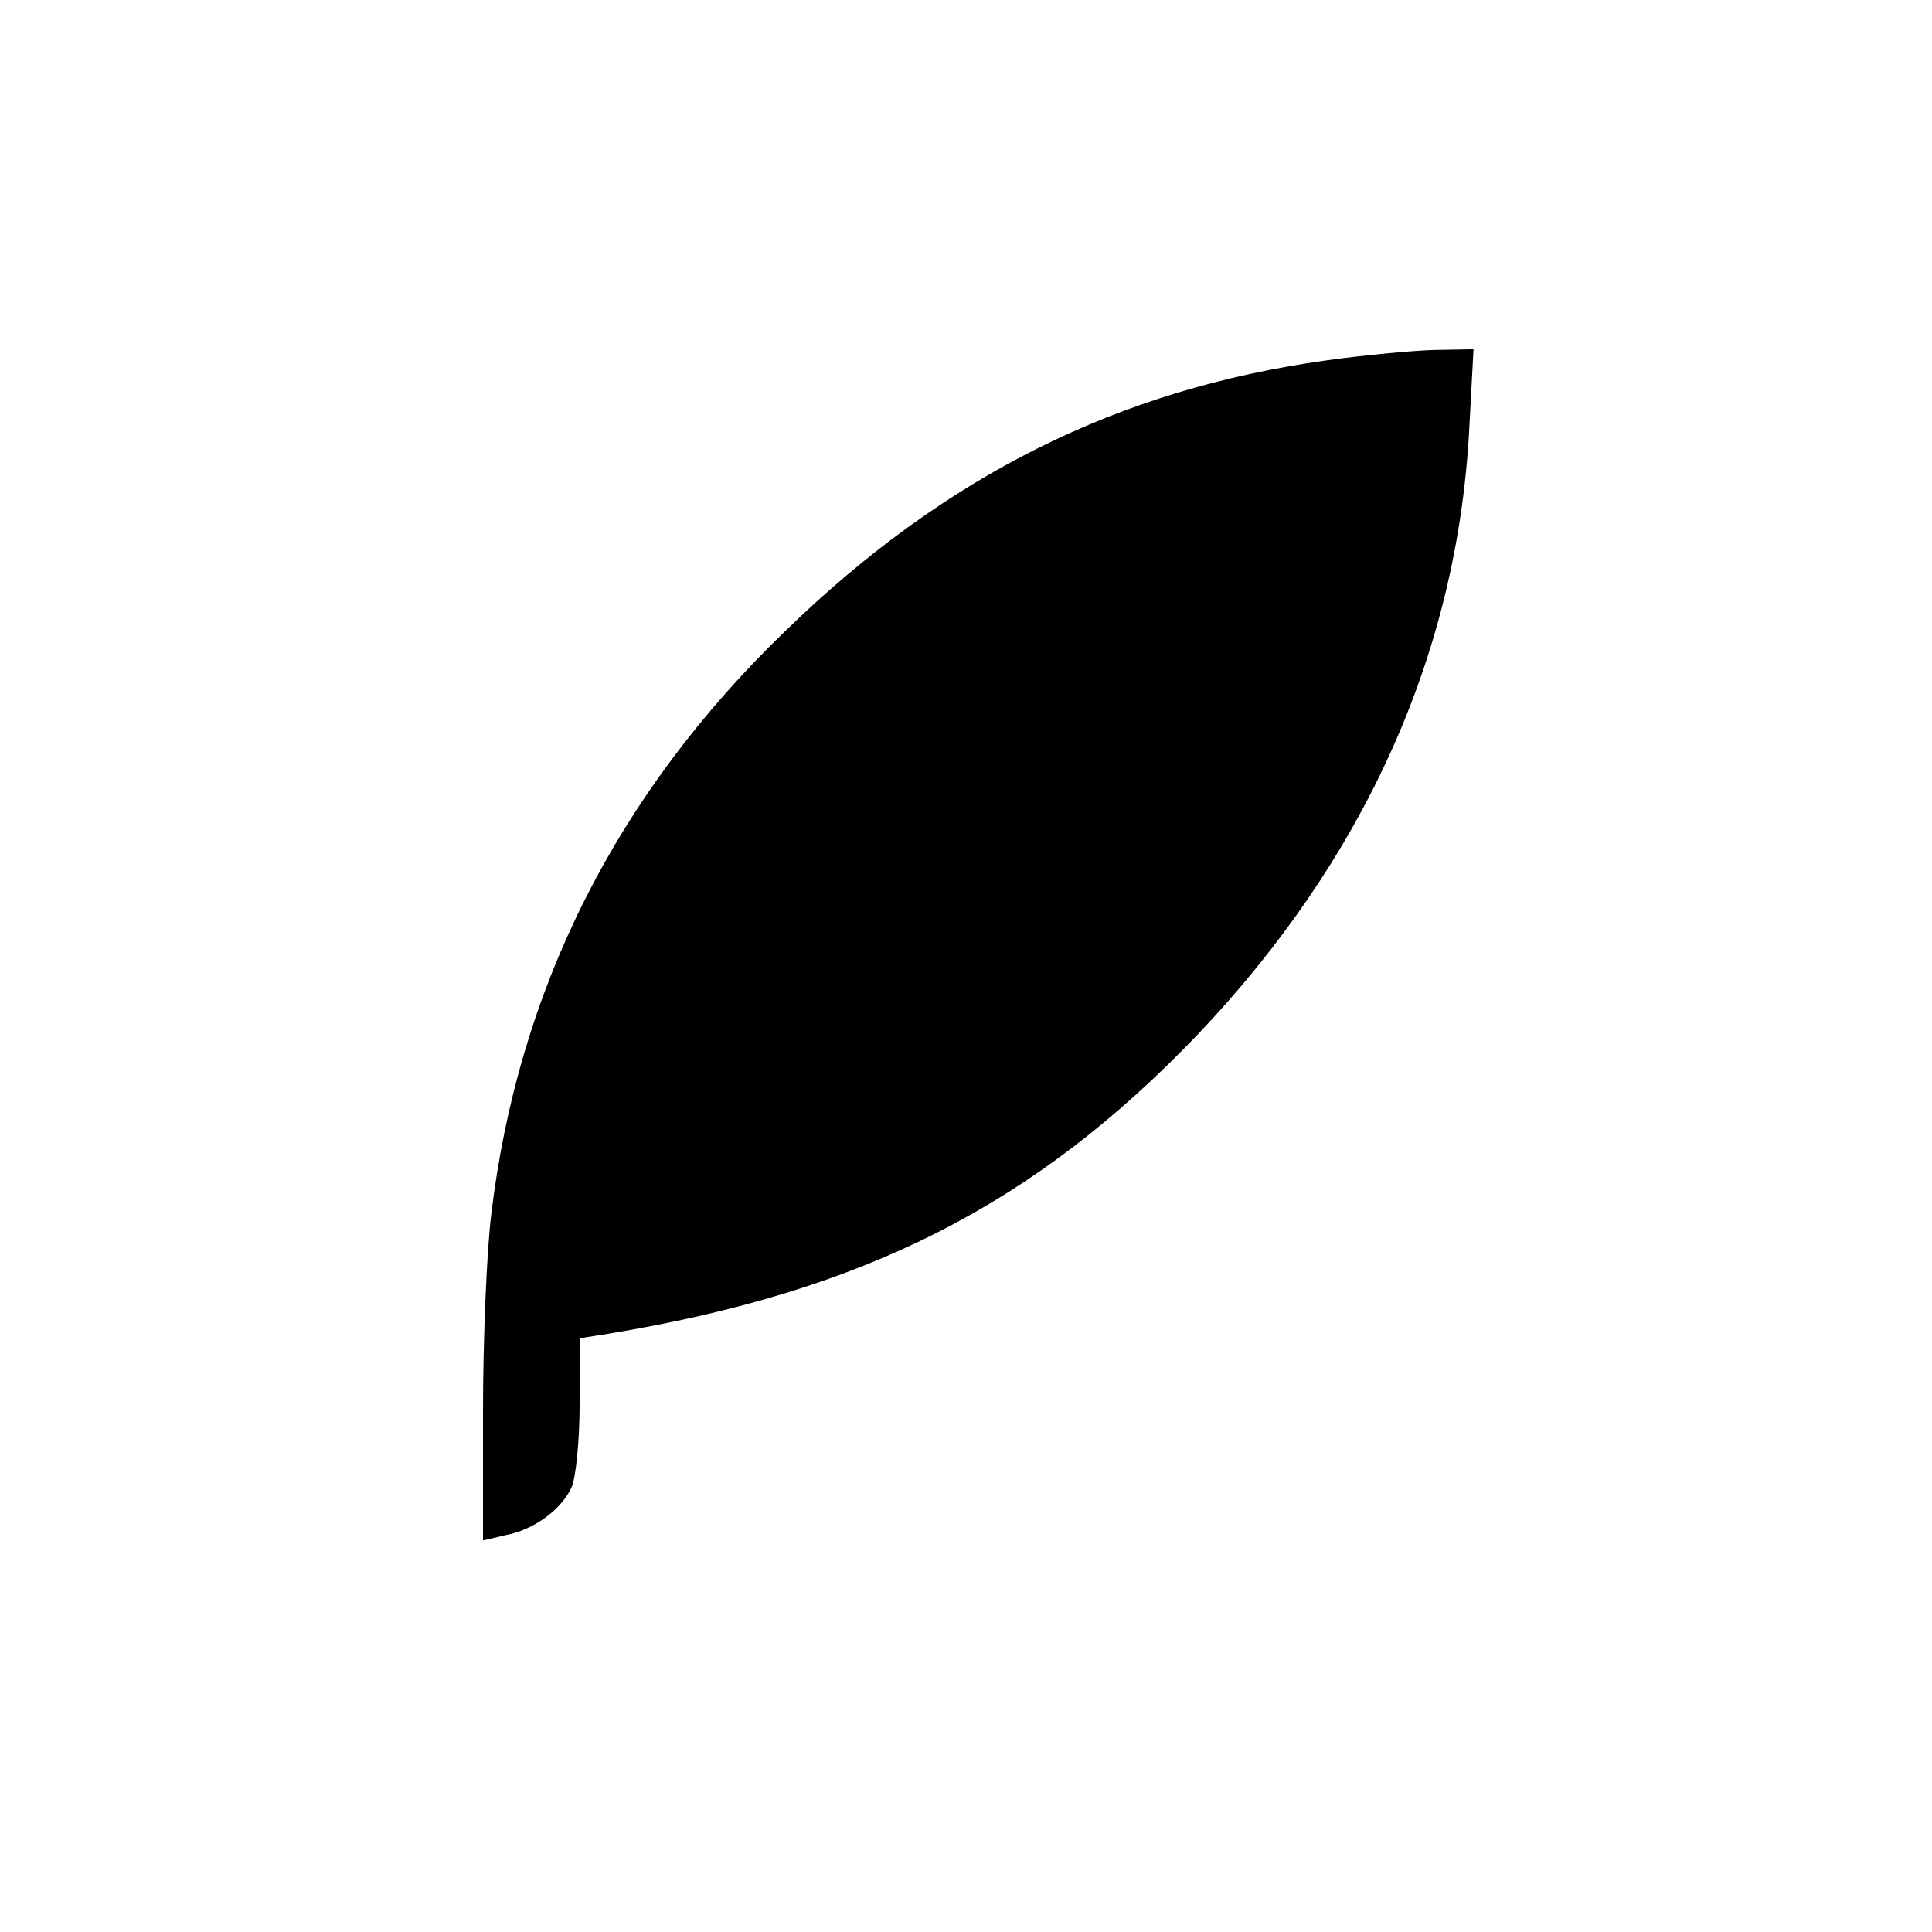
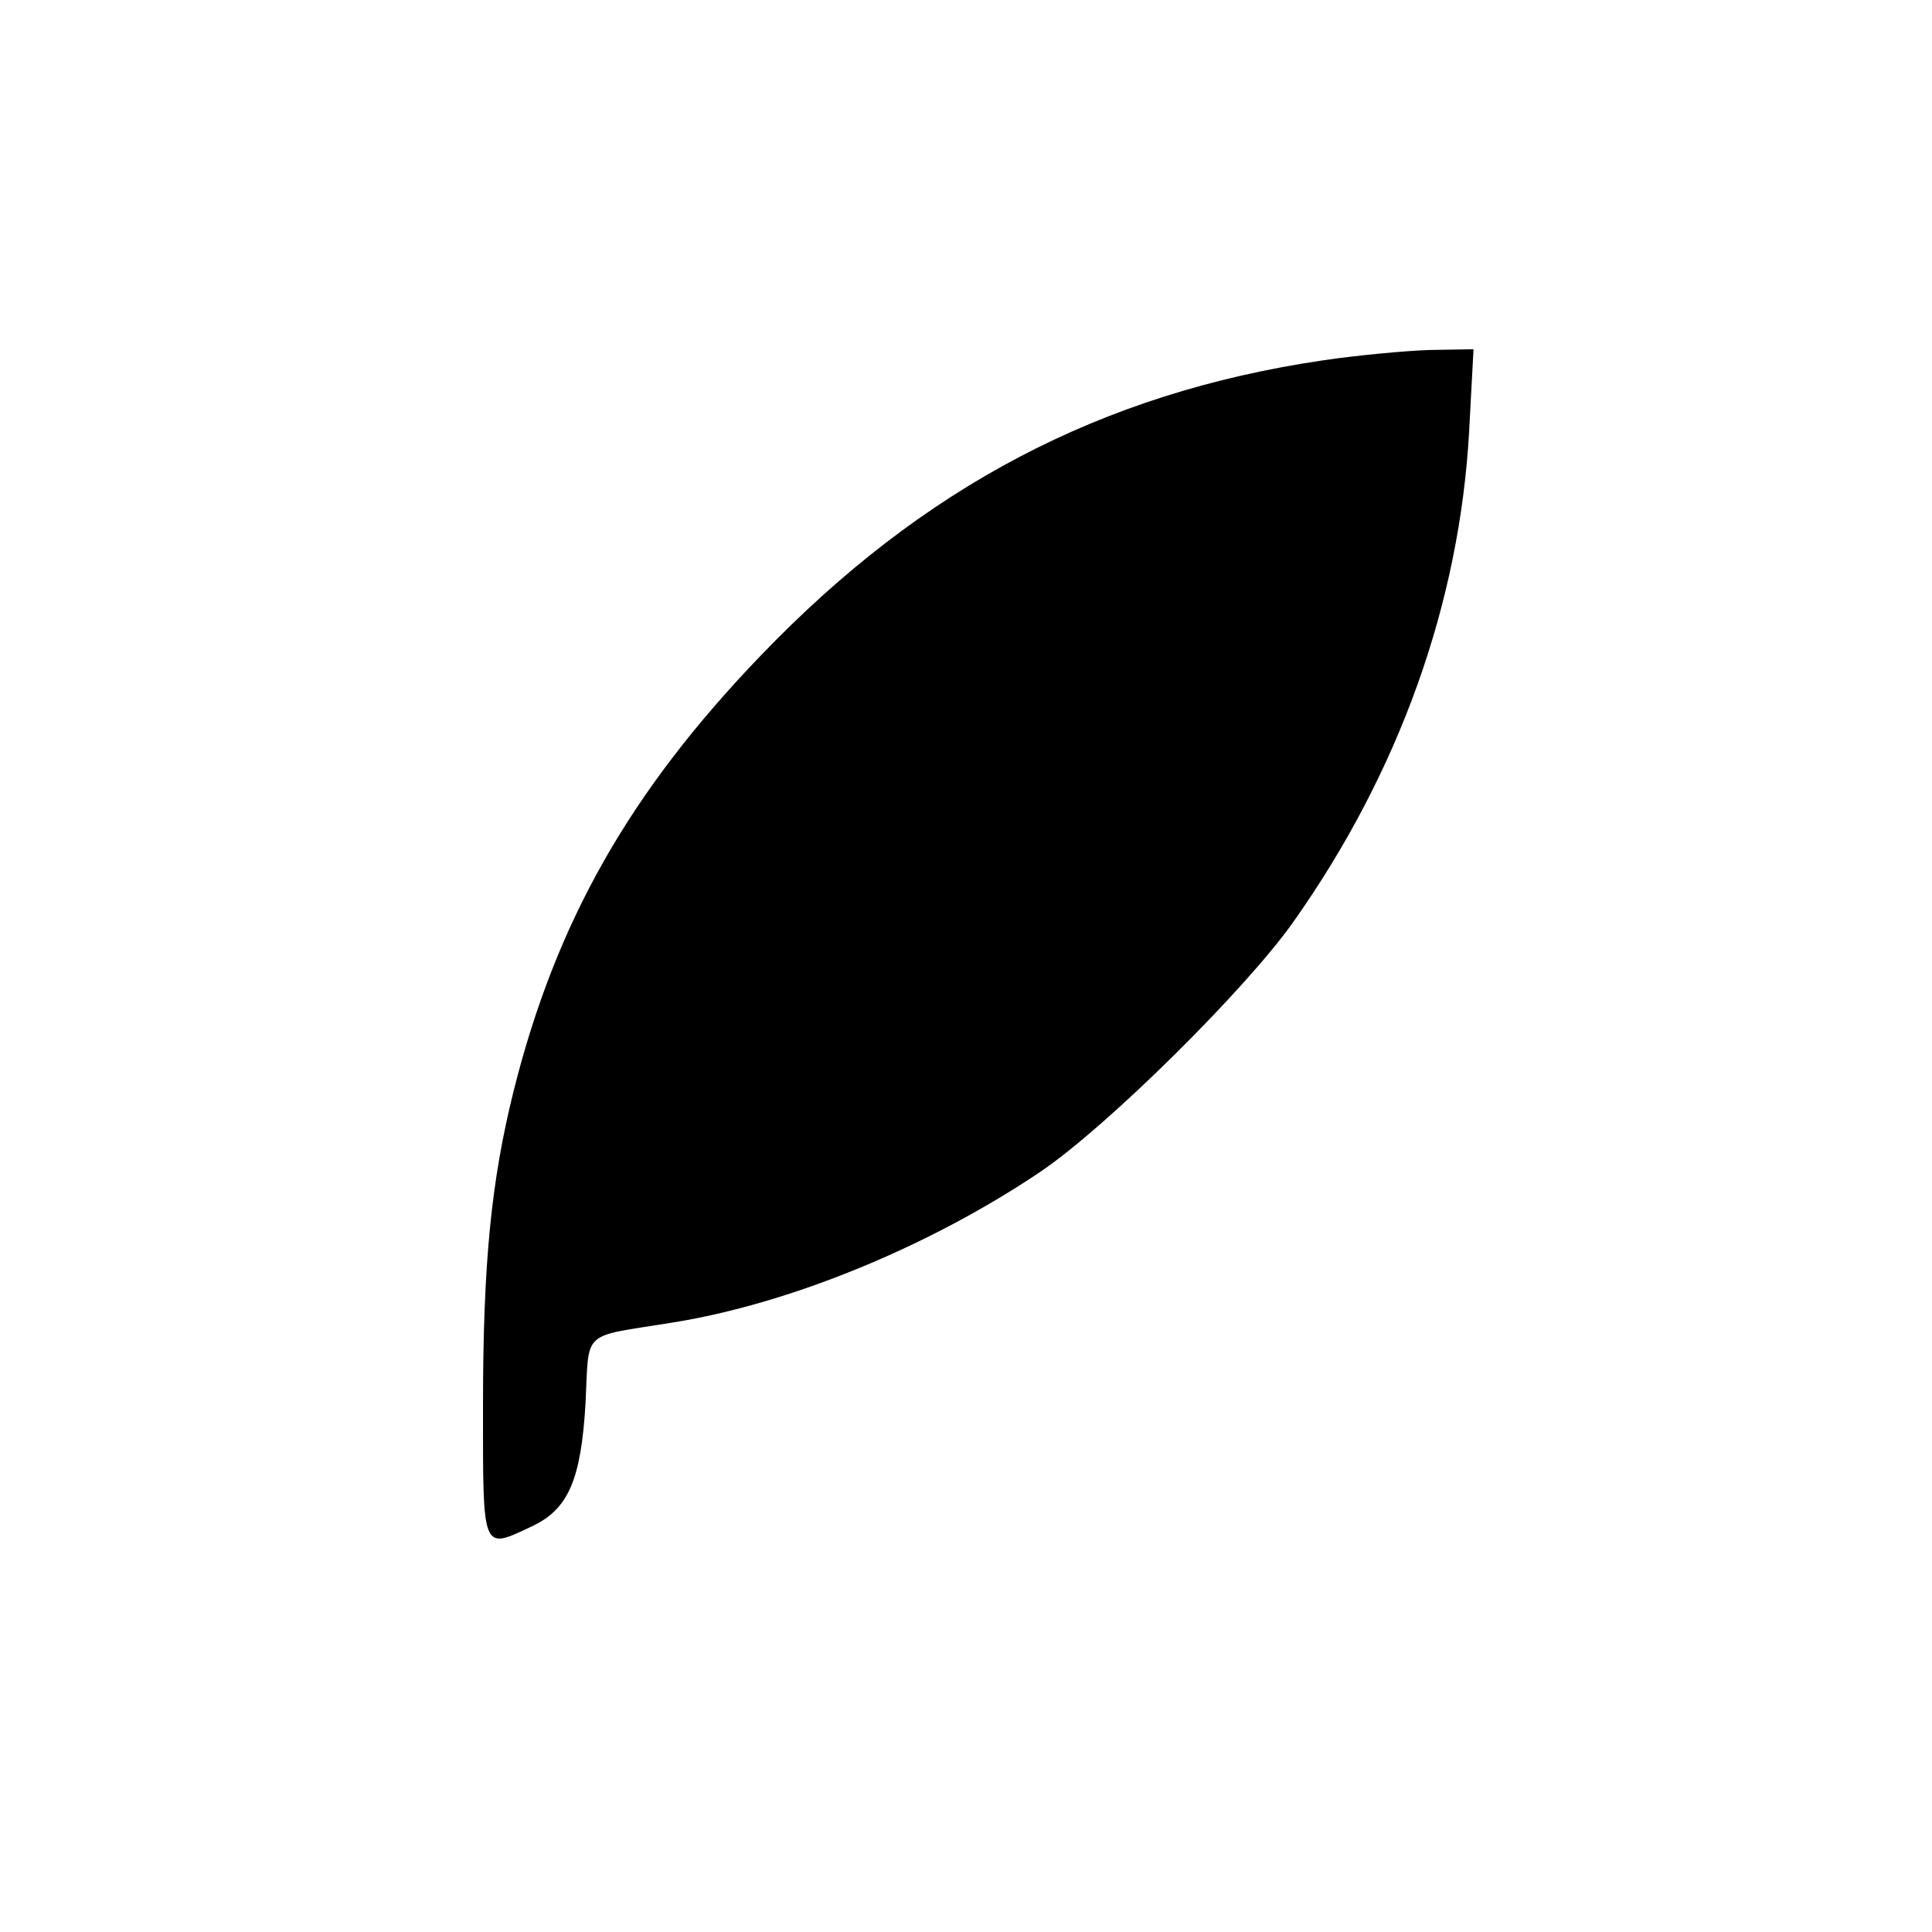
<svg xmlns="http://www.w3.org/2000/svg" version="1.0" width="260pt" height="260pt" viewBox="0 0 260 260" preserveAspectRatio="xMidYMid meet">
  <g transform="translate(0,260) scale(0.1,-0.1)" fill="#000000" stroke="none">
-     <path d="M1785 2115 c-280 -39 -513 -155 -728 -364 -228 -220 -360 -483 -396 -786 -6 -49 -11 -168 -11 -264 l0 -174 30 7 c38 7 75 34 89 64 6 13 11 63 11 112 l0 89 38 6 c346 57 575 174 794 403 224 236 348 510 365 810 l6 112 -54 -1 c-30 -1 -94 -7 -144 -14z" />
+     <path d="M1780 2115 c-298 -44 -538 -170 -756 -397 -177 -184 -276 -359 -333 -587 -30 -121 -41 -231 -41 -423 0 -198 -2 -194 66 -162 49 23 66 63 72 166 5 100 -7 88 116 108 158 25 346 102 496 203 89 60 277 246 341 337 142 201 223 428 236 658 l6 112 -59 -1 c-32 -1 -97 -7 -144 -14z" />
  </g>
</svg>
